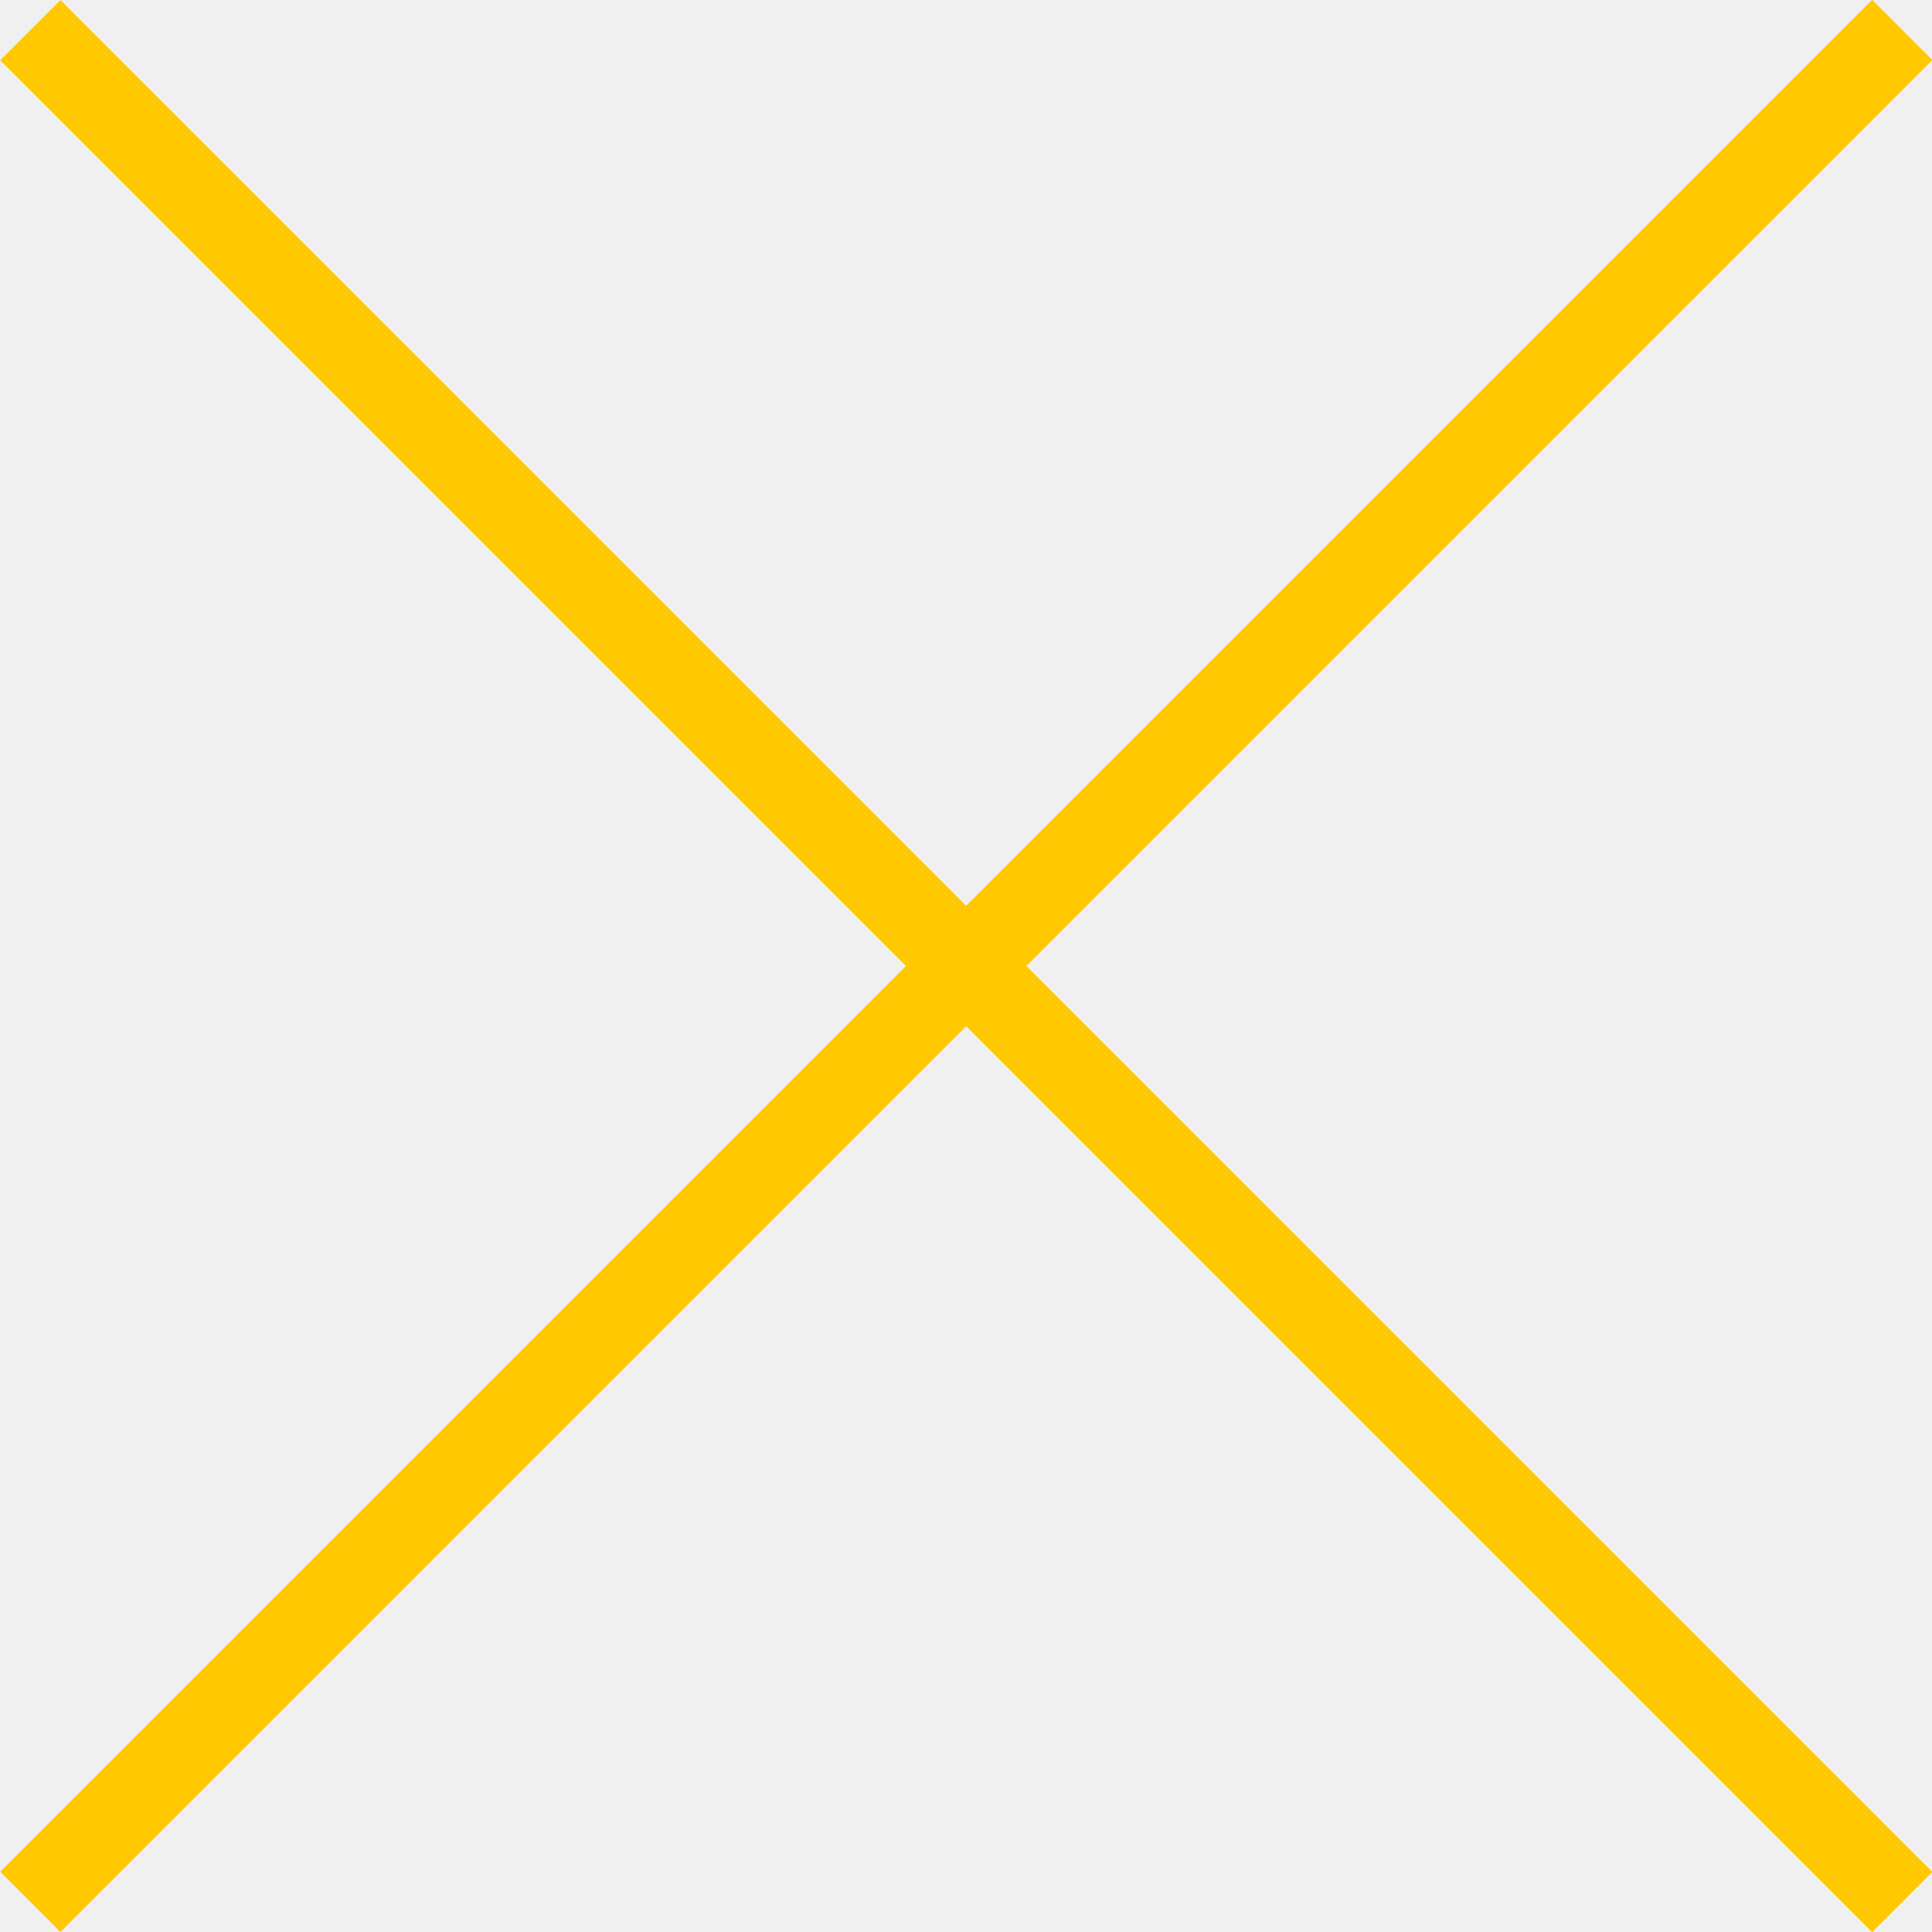
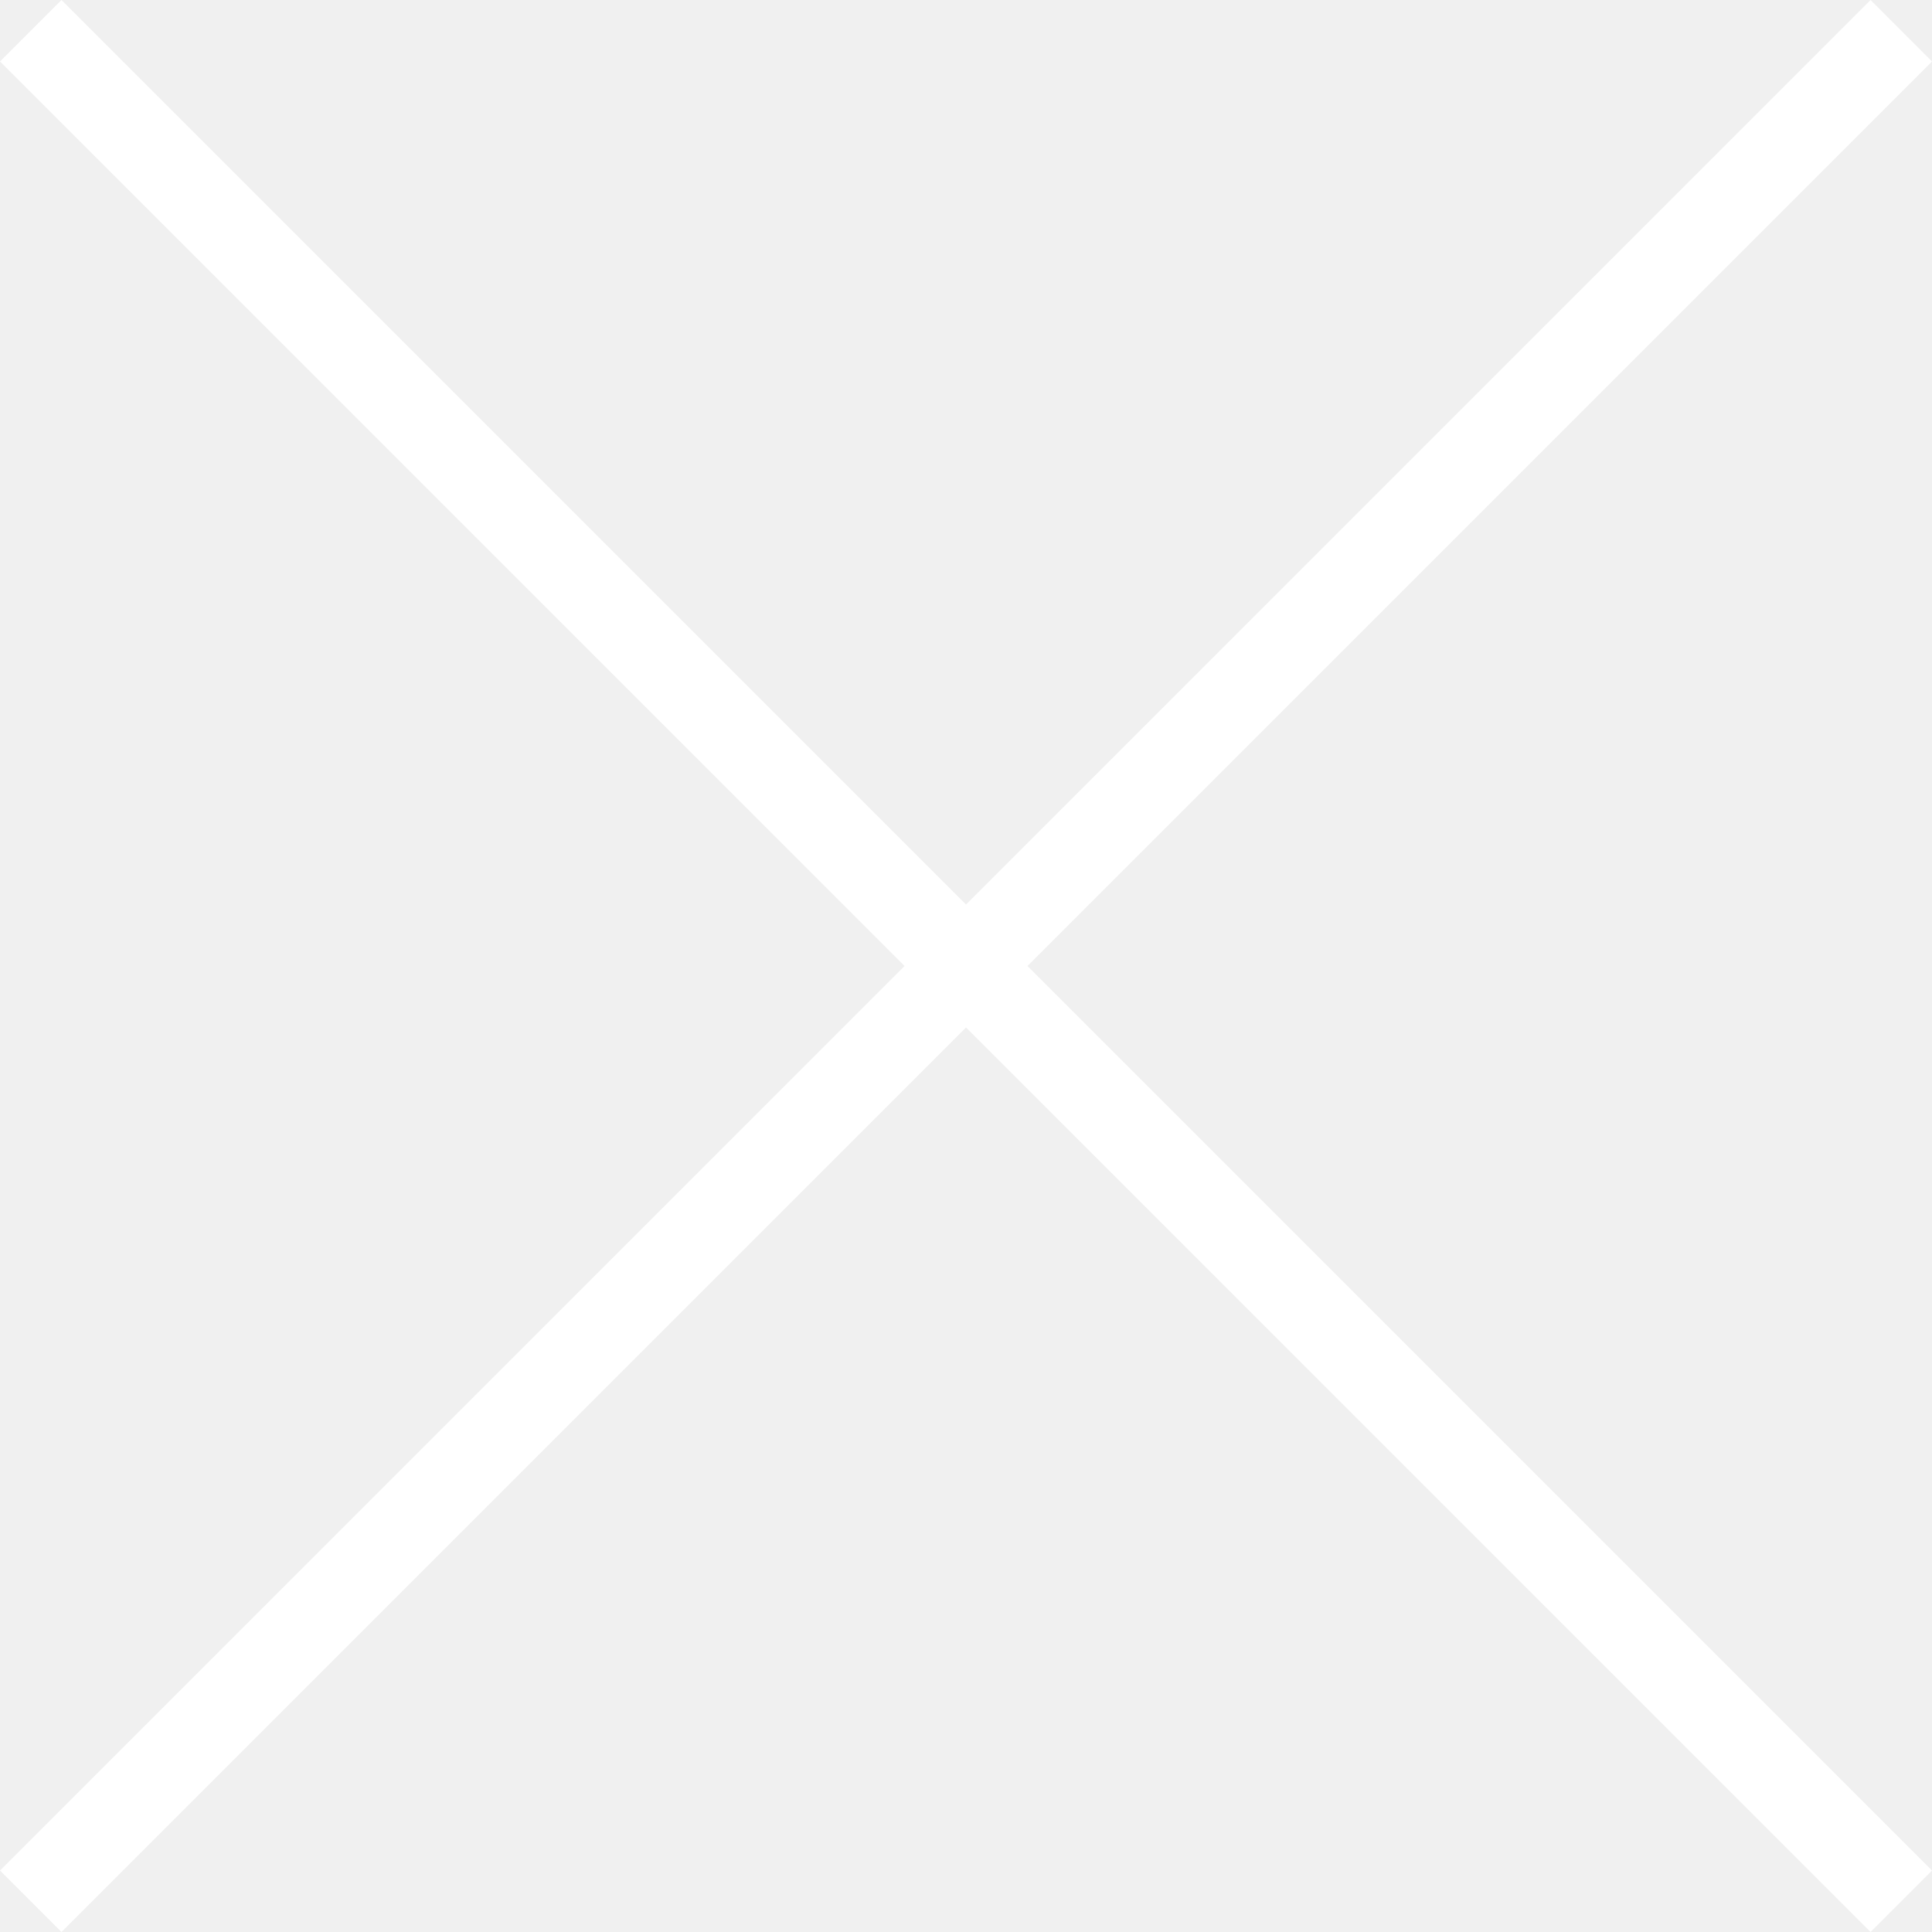
- <svg xmlns="http://www.w3.org/2000/svg" viewBox="0 0 44 44">
-   <defs>
-     <style>.a{fill:#ffc800;}</style>
-   </defs>
-   <rect class="a" x="21.03" y="-8.14" width="1.94" height="60.29" transform="translate(-9.11 22) rotate(-45)" />
-   <rect class="a" x="-8.14" y="21.03" width="60.29" height="1.94" transform="translate(-9.11 22) rotate(-45)" />
+ <svg xmlns="http://www.w3.org/2000/svg" version="1.1" id="Layer_1" x="0px" y="0px" viewBox="0 0 44 44" style="enable-background:new 0 0 44 44;" xml:space="preserve">
+   <style type="text/css">
+ 	.st0{fill:#FFFFFF;}
+ </style>
+   <polygon class="st0" points="44,1.4 42.6,0 22,20.6 1.4,0 0,1.4 20.6,22 0,42.6 1.4,44 22,23.4 42.6,44 44,42.6 23.4,22 " />
</svg>
